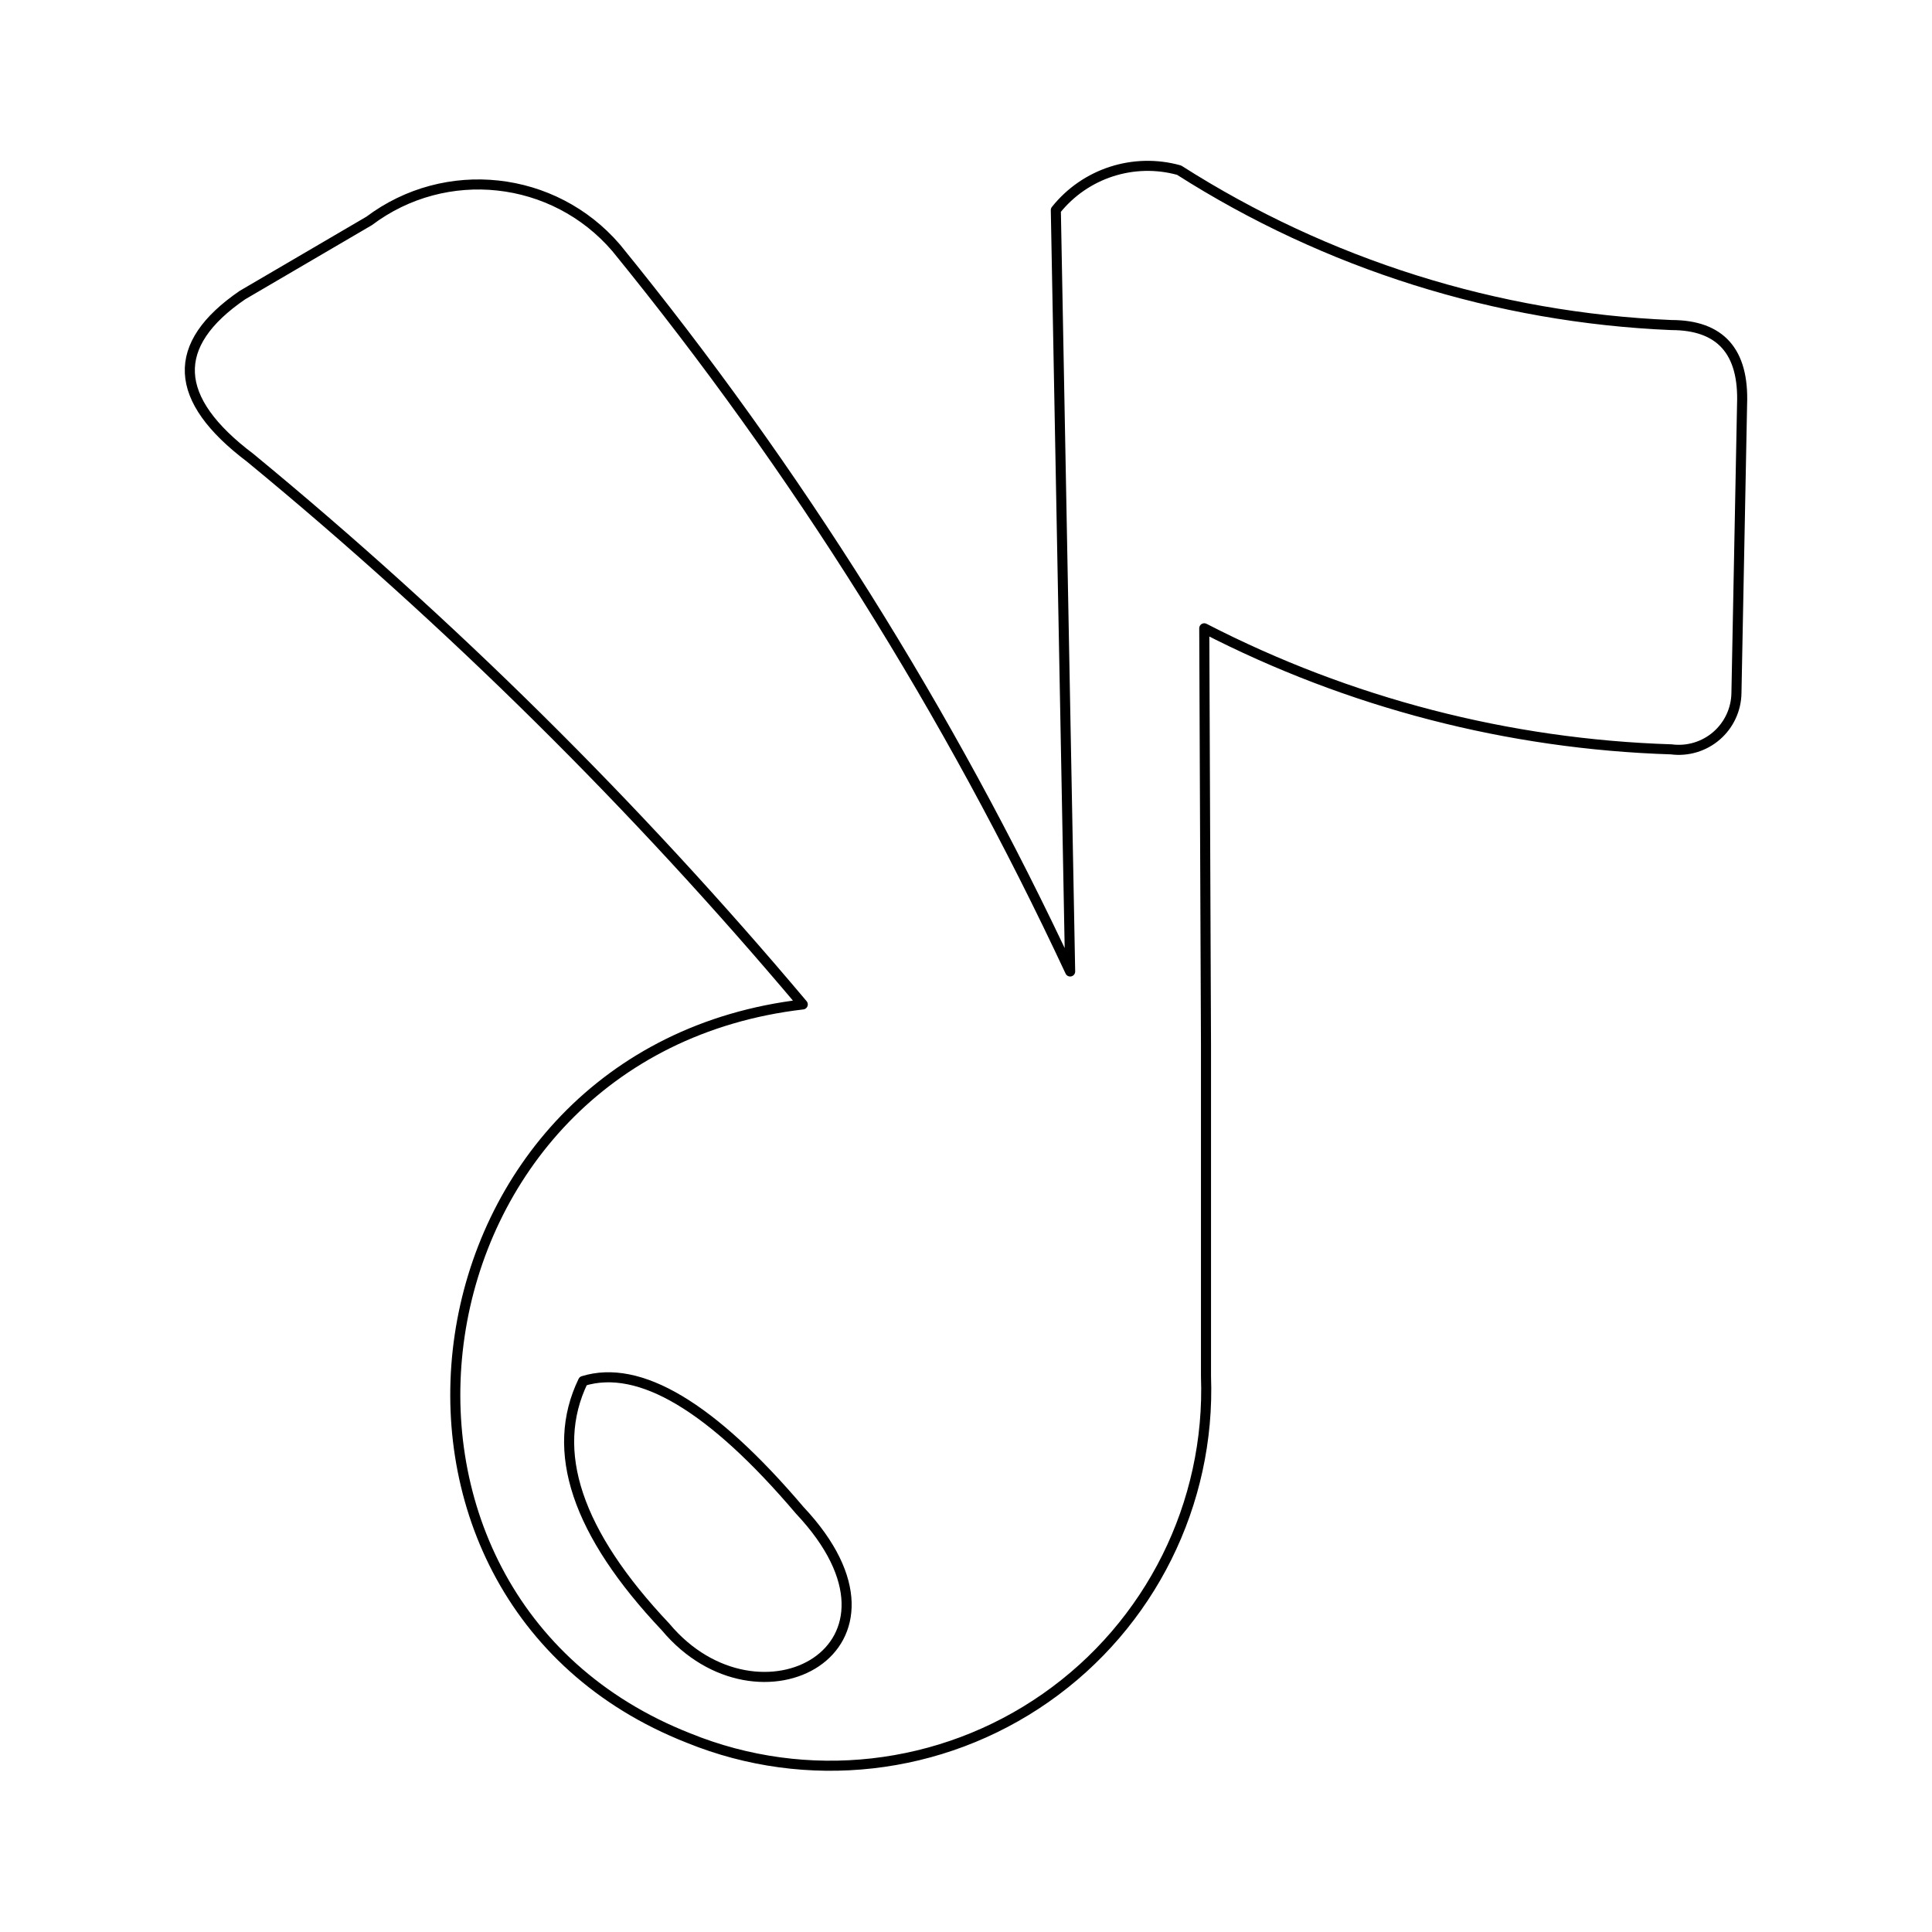
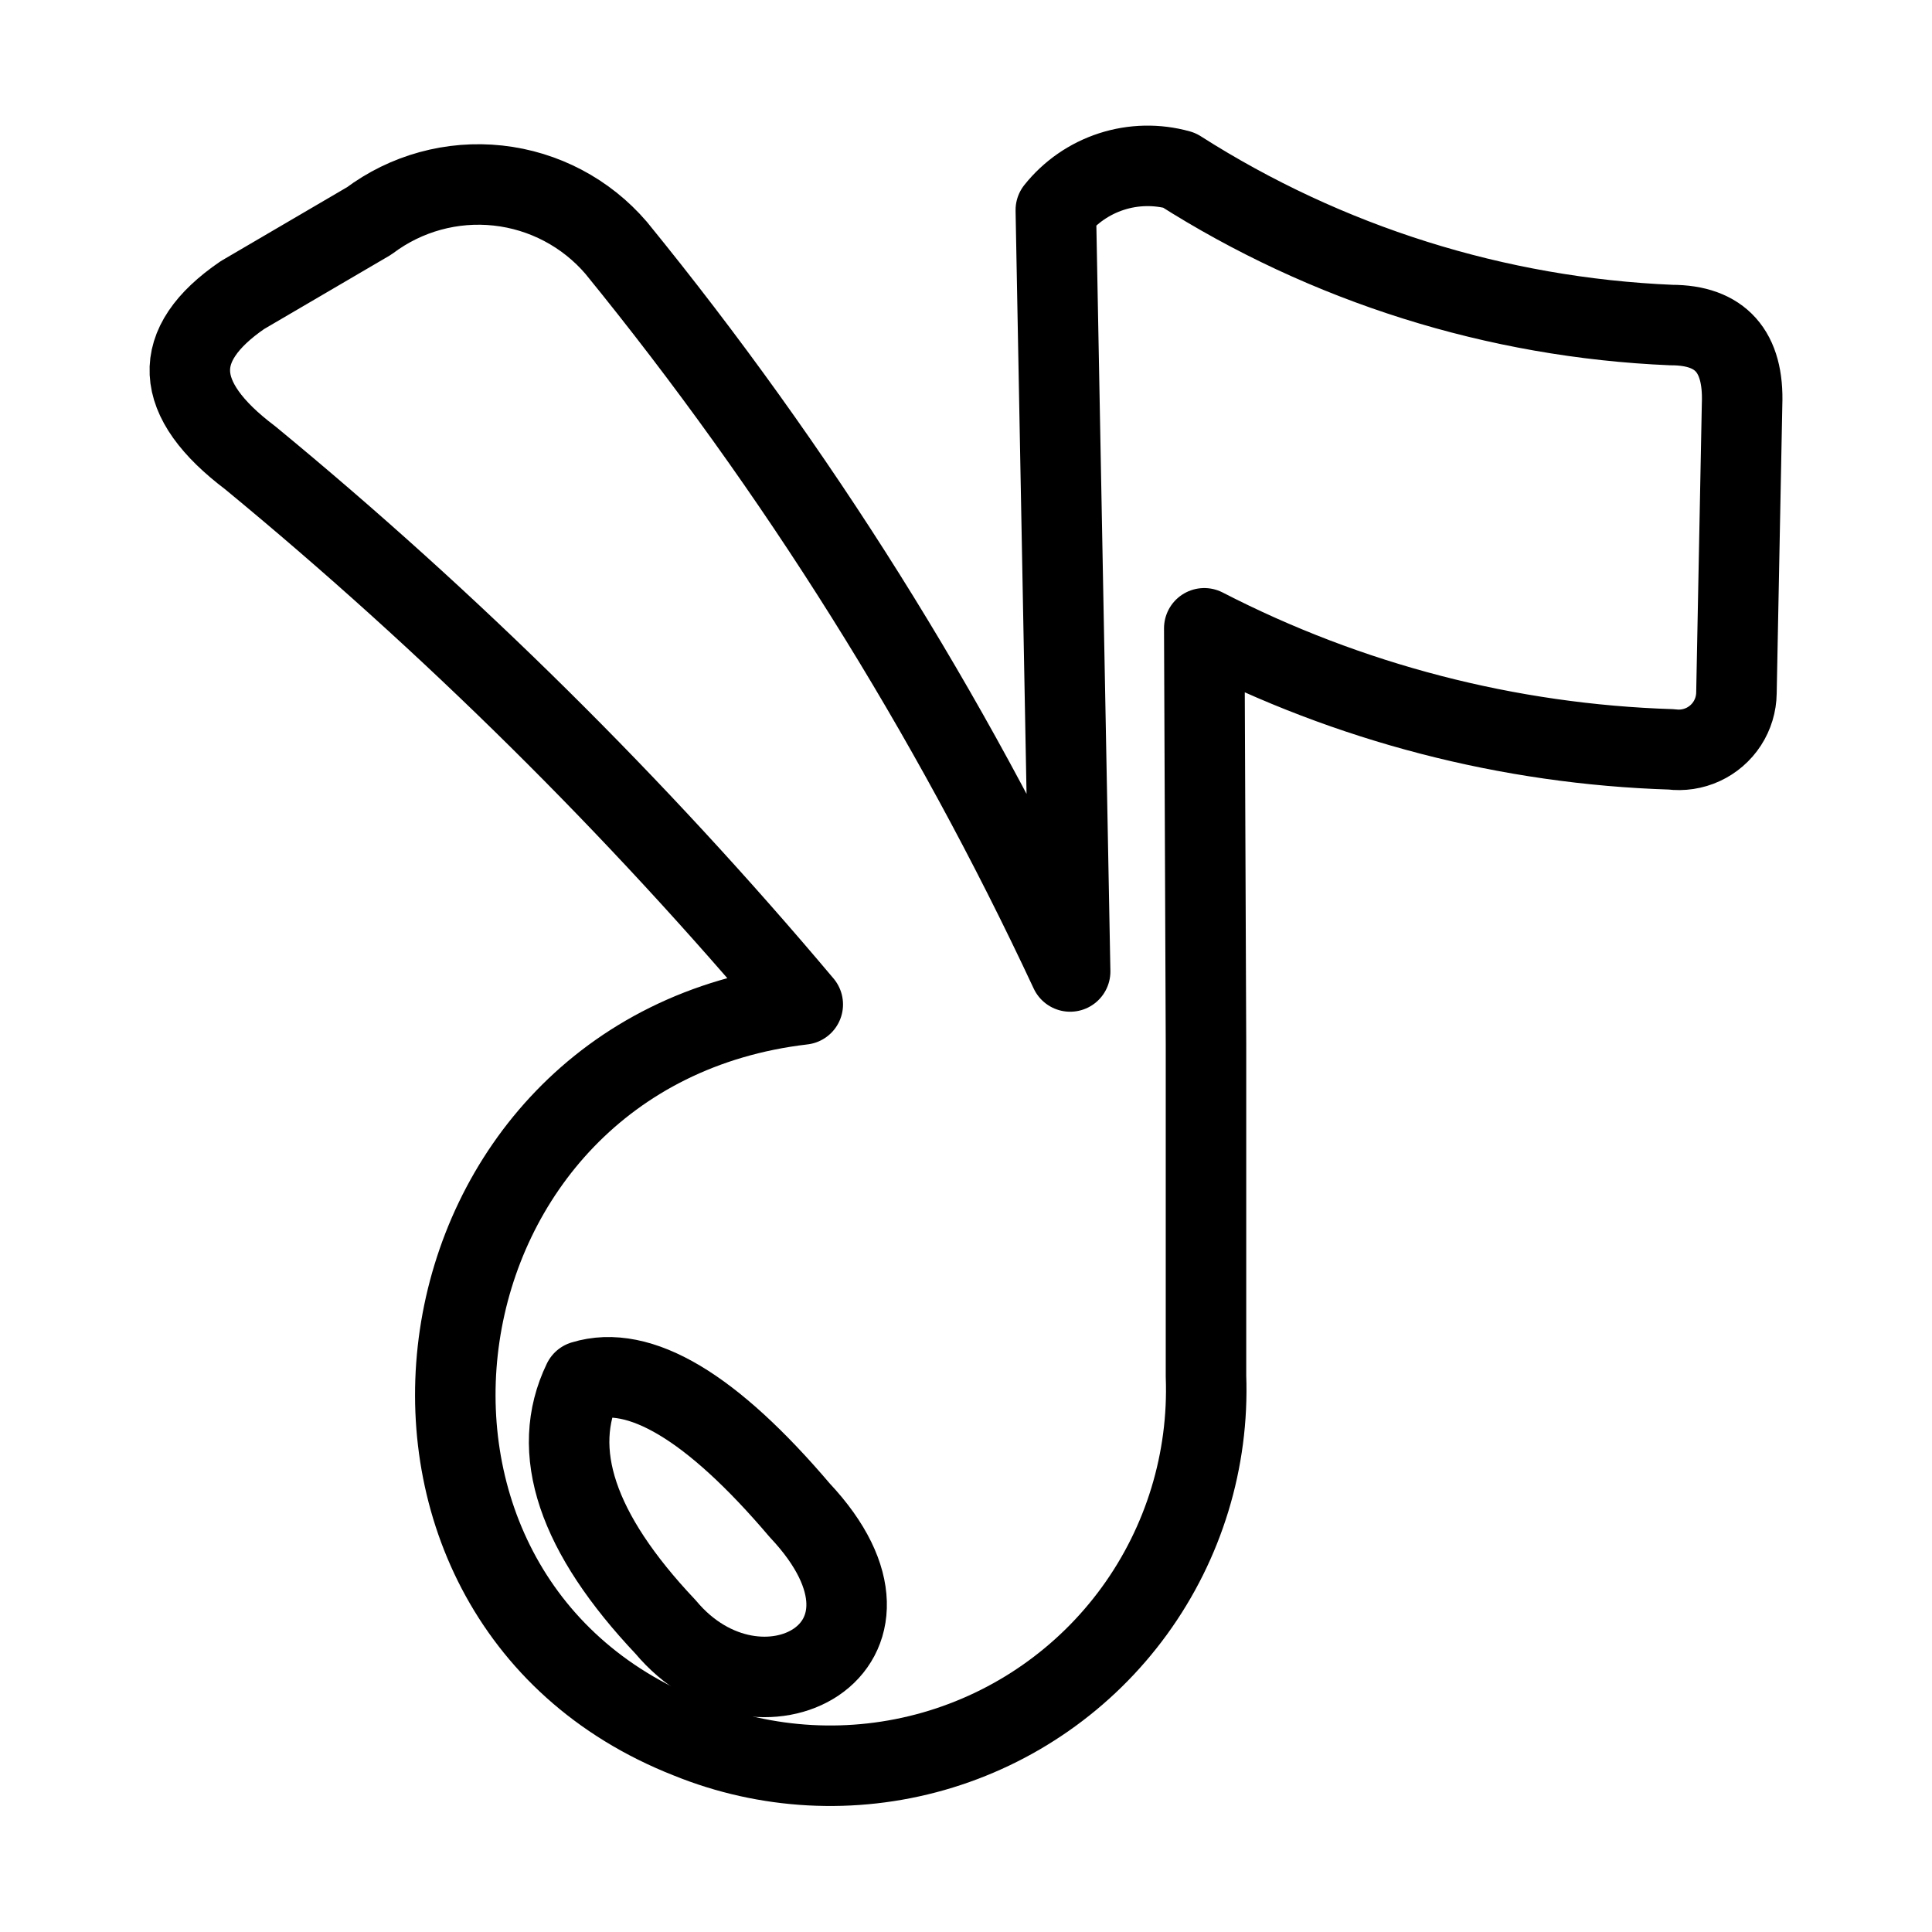
- <svg xmlns="http://www.w3.org/2000/svg" width="192px" height="192px" viewBox="0 0 192 192" version="1.1" id="SVGRoot">
-   <defs id="defs1073" />
-   <g id="layer1">
-     <path class="a" d="M 79.778,99.82 A 424.65,424.434 0 0 0 24.866,45.495 q -11.604,-8.752 -0.776,-16.168 l 12.596,-7.373 a 18.046,18.037 0 0 1 24.545,2.673 345.16,344.985 0 0 1 45.119,71.917 l -1.423,-75.667 a 11.663,11.657 0 0 1 12.251,-3.966 98.695,98.645 0 0 0 48.916,15.392 q 7.333,0 7.031,7.89 l -0.559,28.671 a 5.73,5.727 0 0 1 -6.473,5.606 108.798,108.743 0 0 1 -46.415,-12.031 l 0.172,41.39 v 32.939 a 37.37,37.351 0 0 1 -51.418,35.96 c -35.976,-14.144 -28.47,-68.252 11.345,-72.909 z" id="path2375" style="fill:#000000;fill-opacity:0;stroke:#000000;stroke-width:1;stroke-linecap:round;stroke-linejoin:round" />
-     <path class="a" d="m 57.951,137.244 q 8.411,-2.587 21.526,12.848 c 12.898,13.711 -4.098,22.635 -13.329,11.598 q -13.244,-14.013 -8.197,-24.446 z" id="path2377" style="fill:#000000;fill-opacity:0;stroke:#000000;stroke-width:1;stroke-linecap:round;stroke-linejoin:round" />
-   </g>
+ <svg xmlns="http://www.w3.org/2000/svg" viewBox="0 0 192 192" id="vector">
+   <path id="path" d="M 79.778 99.82 C 63.164 80.081 44.784 61.898 24.866 45.495 Q 13.263 36.743 24.09 29.327 L 36.685 21.954 C 40.35 19.2 44.929 17.943 49.487 18.439 C 54.044 18.935 58.246 21.149 61.23 24.628 C 79.175 46.652 94.329 70.807 106.35 96.544 L 104.926 20.878 C 106.353 19.088 108.276 17.757 110.454 17.051 C 112.633 16.346 114.971 16.297 117.177 16.911 C 131.84 26.26 148.717 31.57 166.093 32.303 Q 173.427 32.303 173.125 40.193 L 172.566 68.864 C 172.552 69.945 172.233 71.001 171.644 71.908 C 171.055 72.815 170.221 73.538 169.239 73.991 C 168.257 74.444 167.166 74.611 166.093 74.471 C 149.92 73.96 134.062 69.85 119.679 62.44 L 119.85 103.83 L 119.85 136.769 C 120.154 145.111 117.651 153.319 112.744 160.073 C 107.837 166.828 100.803 171.747 92.773 174.041 C 84.742 176.334 76.17 175.872 68.433 172.729 C 32.457 158.585 39.963 104.477 79.778 99.82 Z" fill="none" stroke="#000000" stroke-width="8" stroke-linecap="round" stroke-linejoin="round" />
+   <path id="path_1" d="M 57.951 137.244 Q 66.362 134.657 79.477 150.092 C 92.375 163.802 75.379 172.727 66.148 161.69 Q 52.904 147.677 57.951 137.244 Z" fill="none" stroke="#000000" stroke-width="8" stroke-linecap="round" stroke-linejoin="round" />
</svg>
